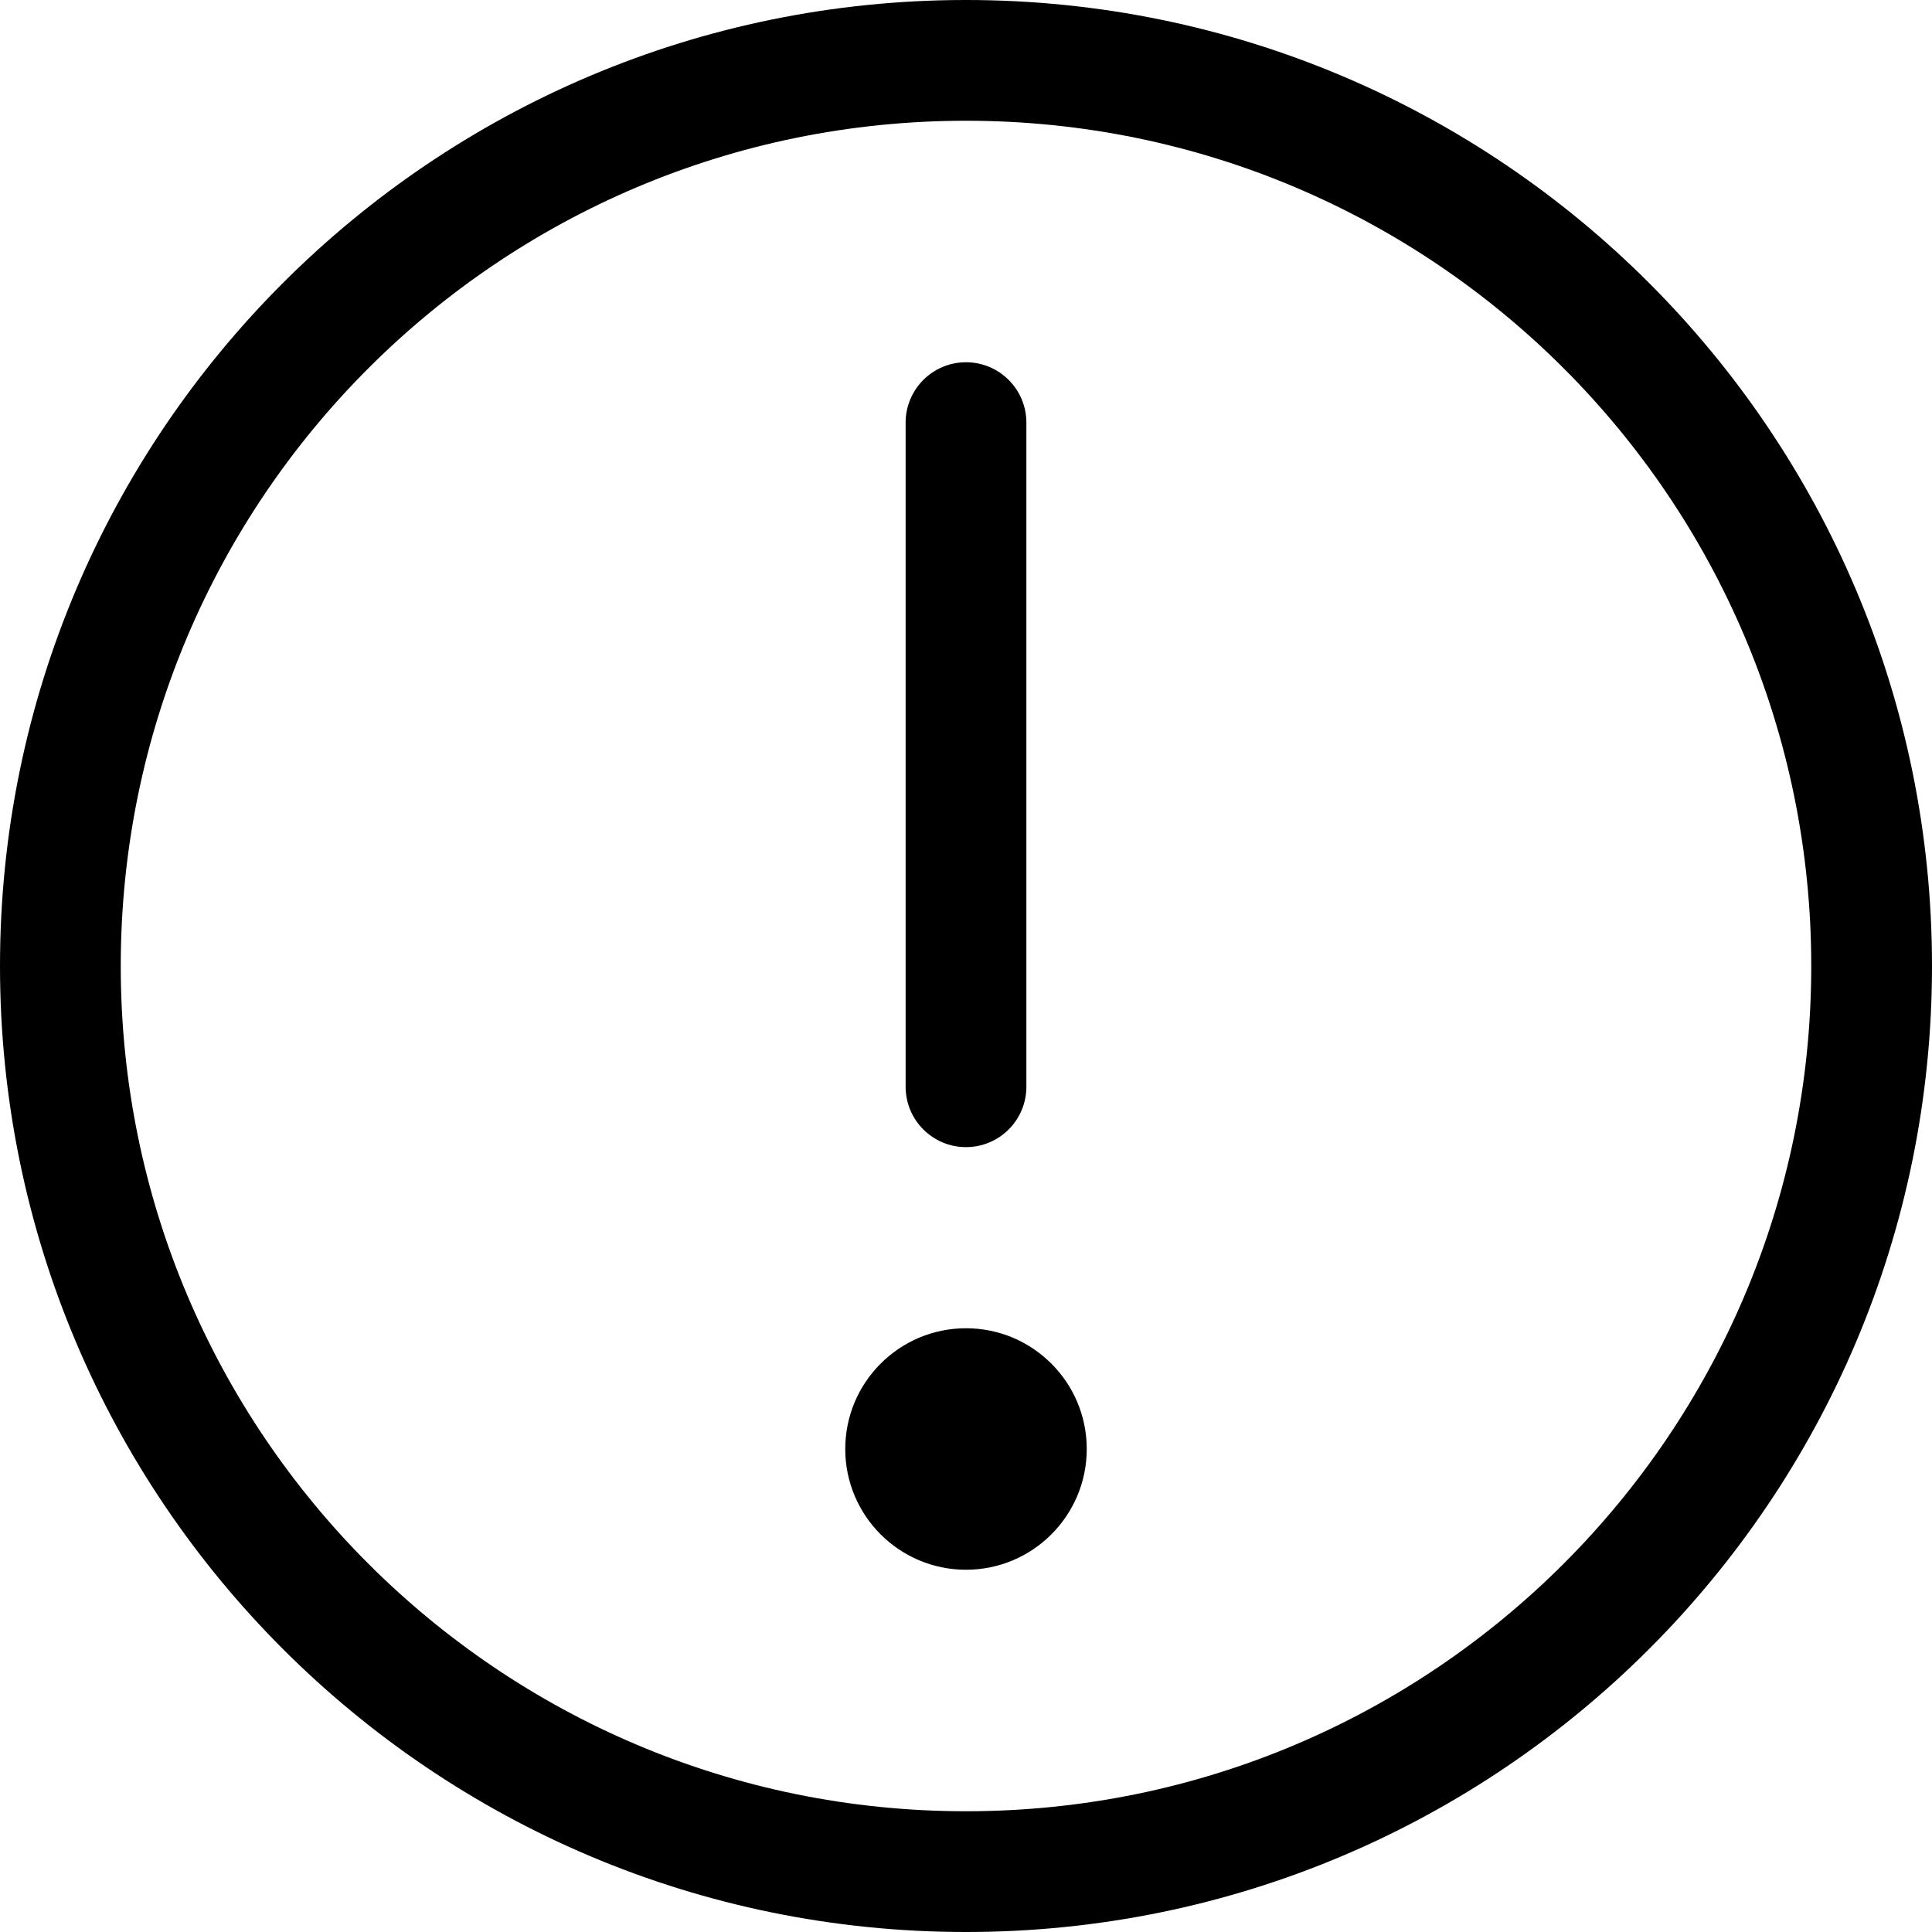
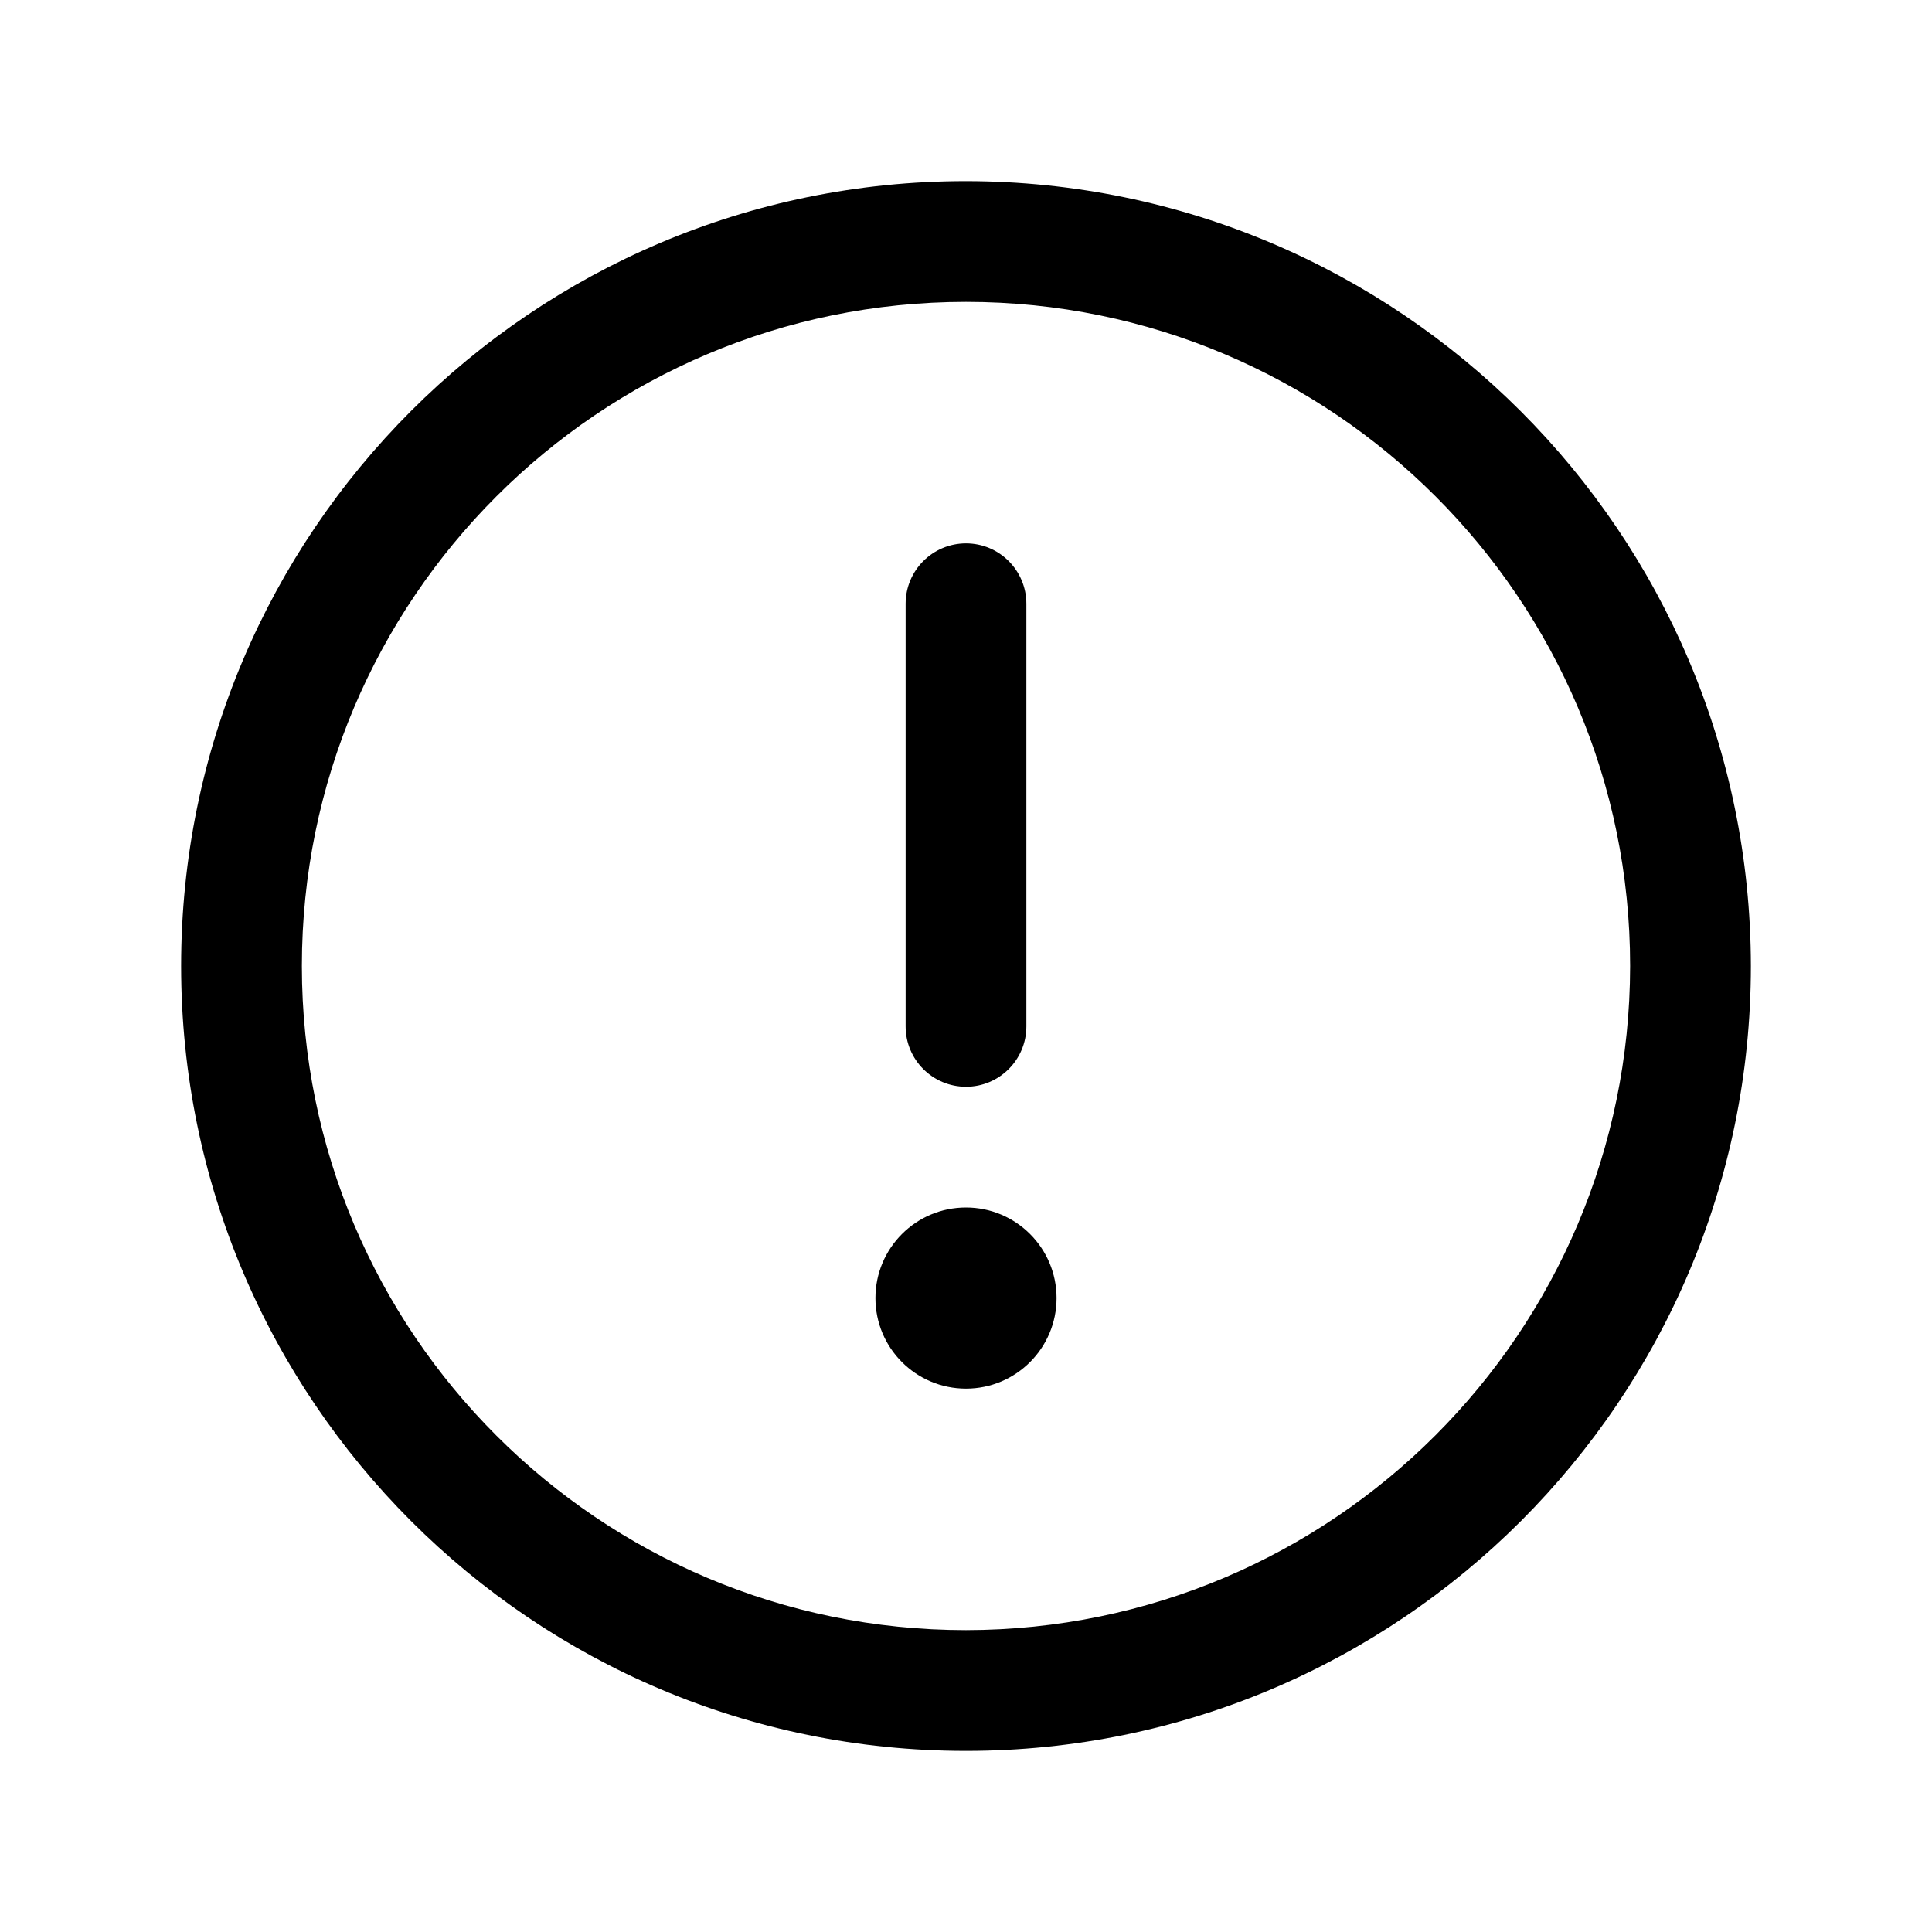
- <svg xmlns="http://www.w3.org/2000/svg" width="16" height="16" viewBox="0 0 16 16" fill="none">
-   <path d="M15 8C15 4.134 11.866 1 8 1C4.134 1 1 4.134 1 8C1 11.866 4.134 15 8 15C11.866 15 15 11.866 15 8ZM16 8C16 12.418 12.418 16 8 16C3.582 16 0 12.418 0 8C0 3.582 3.582 0 8 0C12.418 0 16 3.582 16 8Z" fill="currentColor" />
-   <path d="M8 13C8.552 13 9 12.552 9 12C9 11.448 8.552 11 8 11C7.448 11 7 11.448 7 12C7 12.552 7.448 13 8 13Z" fill="currentColor" />
-   <path d="M7.5 9V3.5C7.5 3.224 7.724 3 8 3C8.276 3 8.5 3.224 8.5 3.5V9C8.5 9.276 8.276 9.5 8 9.5C7.724 9.5 7.5 9.276 7.5 9Z" fill="currentColor" />
+ <svg xmlns="http://www.w3.org/2000/svg" viewBox="0 0 256 256" fill="currentColor">
+   <path d="M128,24A104,104,0,1,0,232,128,104.11,104.11,0,0,0,128,24Zm0,192a88,88,0,1,1,88-88A88.1,88.1,0,0,1,128,216Zm-8-80V80a8,8,0,0,1,16,0v56a8,8,0,0,1-16,0Zm20,36a12,12,0,1,1-12-12A12,12,0,0,1,140,172Z" />
</svg>
